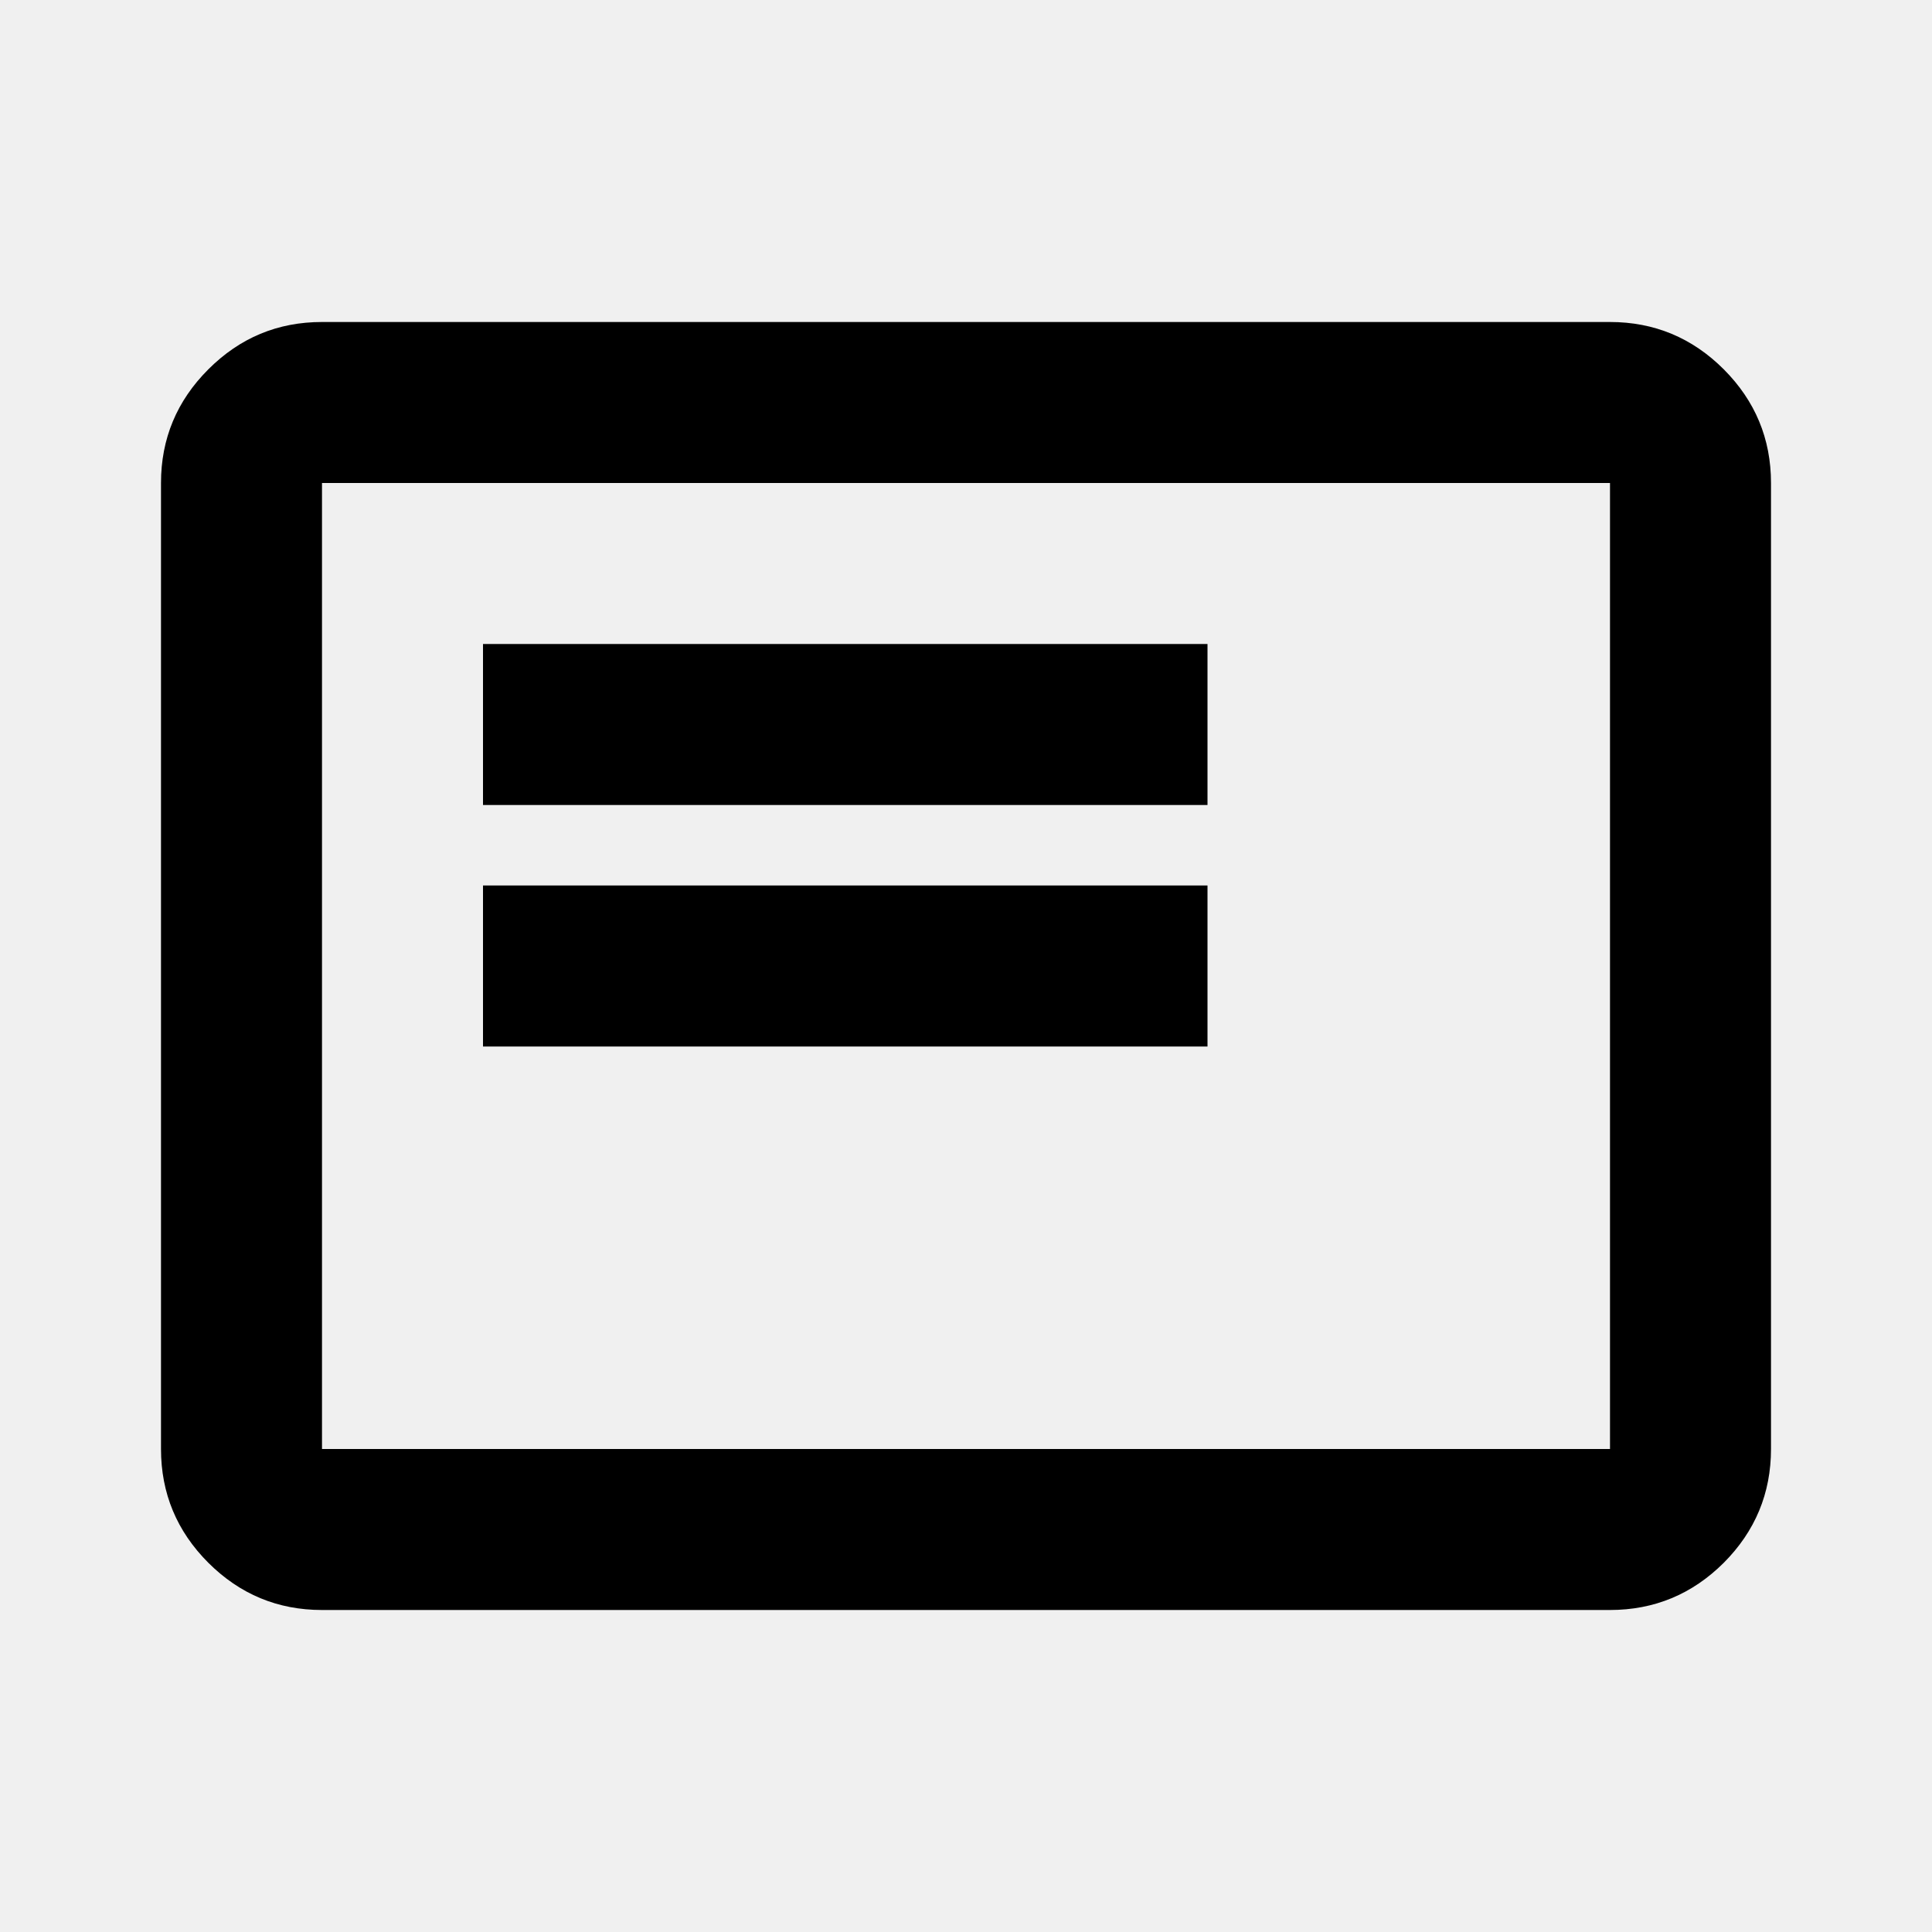
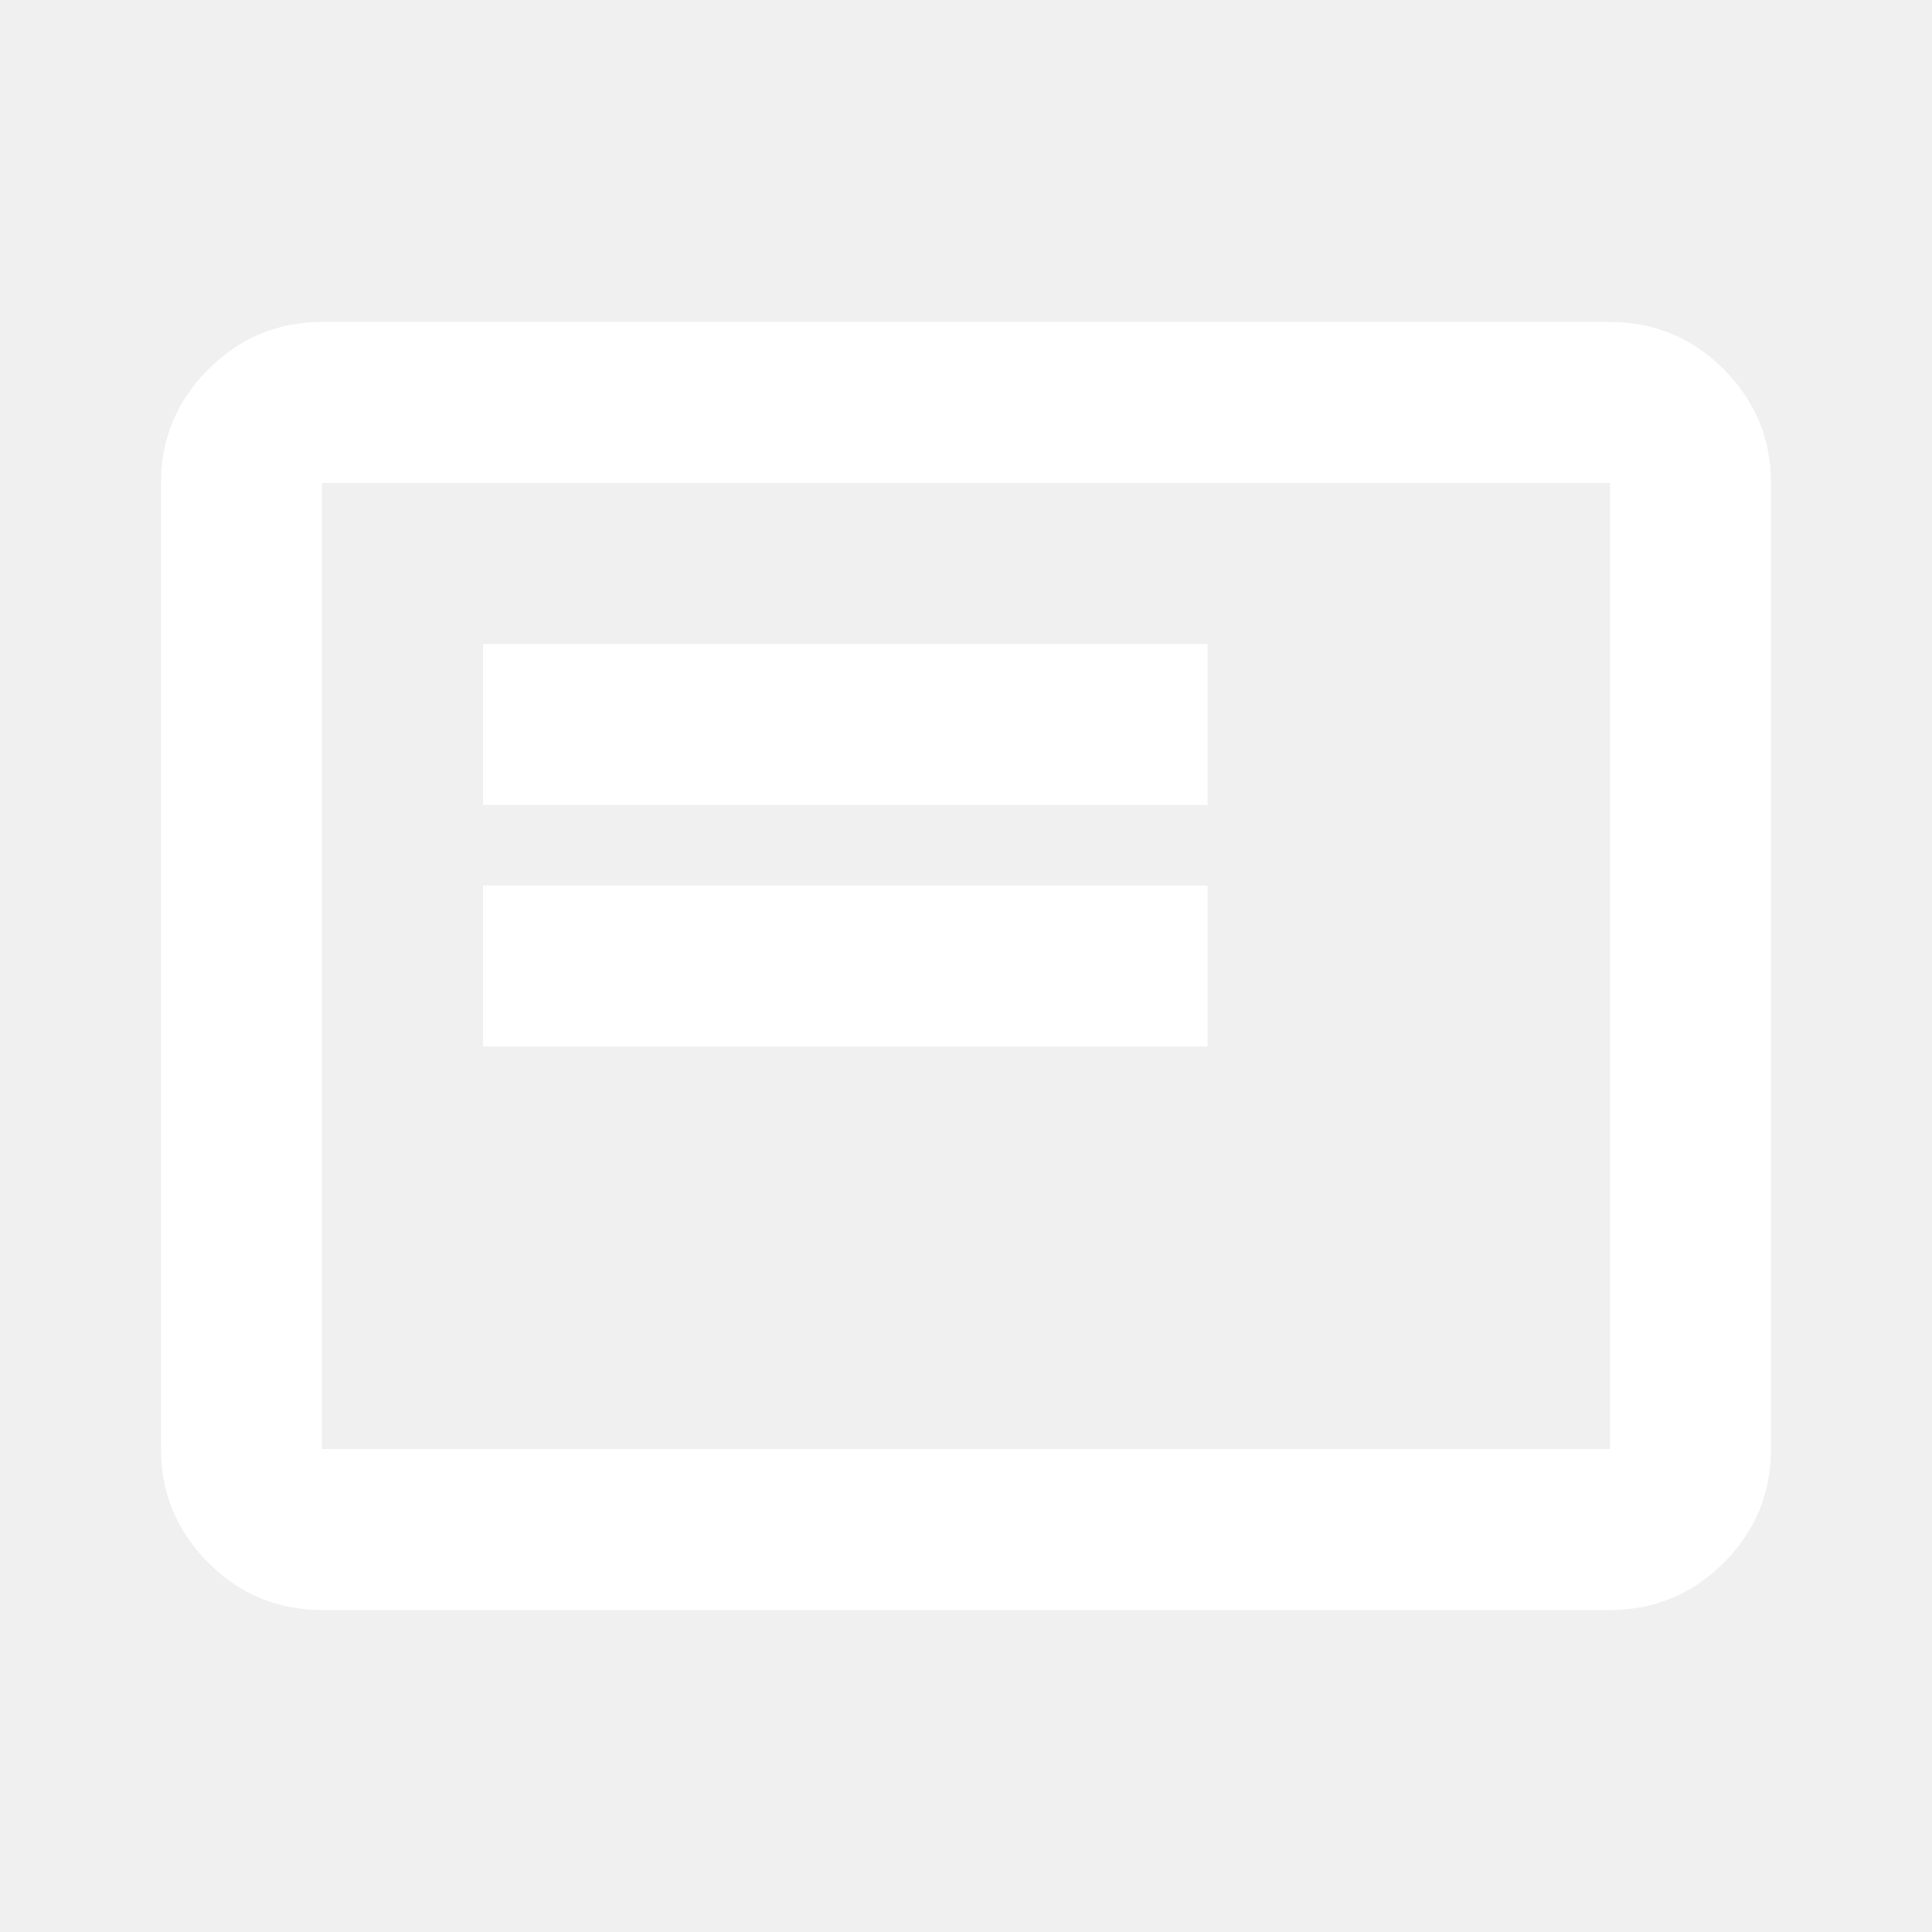
<svg xmlns="http://www.w3.org/2000/svg" width="18" height="18" viewBox="0 0 18 18" fill="none">
  <g id="material-symbols:featured-play-list-outline">
-     <path id="Vector" d="M4.5 9.75H11.25V8.25H4.5V9.75ZM4.5 7.5H11.25V6H4.5V7.5ZM3 15C2.587 15 2.235 14.853 1.941 14.56C1.647 14.266 1.5 13.912 1.5 13.5V4.5C1.5 4.088 1.647 3.735 1.941 3.441C2.235 3.147 2.587 3 3 3H15C15.412 3 15.766 3.147 16.06 3.441C16.353 3.735 16.5 4.088 16.5 4.5V13.5C16.5 13.912 16.353 14.266 16.06 14.56C15.766 14.853 15.412 15 15 15H3ZM3 13.5H15V4.5H3V13.5ZM3 13.5V4.5V13.5Z" fill="black" />
+     <path id="Vector" d="M4.5 9.75H11.25V8.25H4.5V9.75ZM4.5 7.5H11.25V6H4.5V7.5ZM3 15C2.587 15 2.235 14.853 1.941 14.56C1.647 14.266 1.5 13.912 1.5 13.5V4.5C1.5 4.088 1.647 3.735 1.941 3.441C2.235 3.147 2.587 3 3 3H15C15.412 3 15.766 3.147 16.06 3.441C16.353 3.735 16.5 4.088 16.5 4.5V13.5C16.5 13.912 16.353 14.266 16.06 14.56C15.766 14.853 15.412 15 15 15H3ZM3 13.5H15V4.5H3V13.5ZM3 13.5V4.5V13.5Z" fill="white" />
  </g>
</svg>
